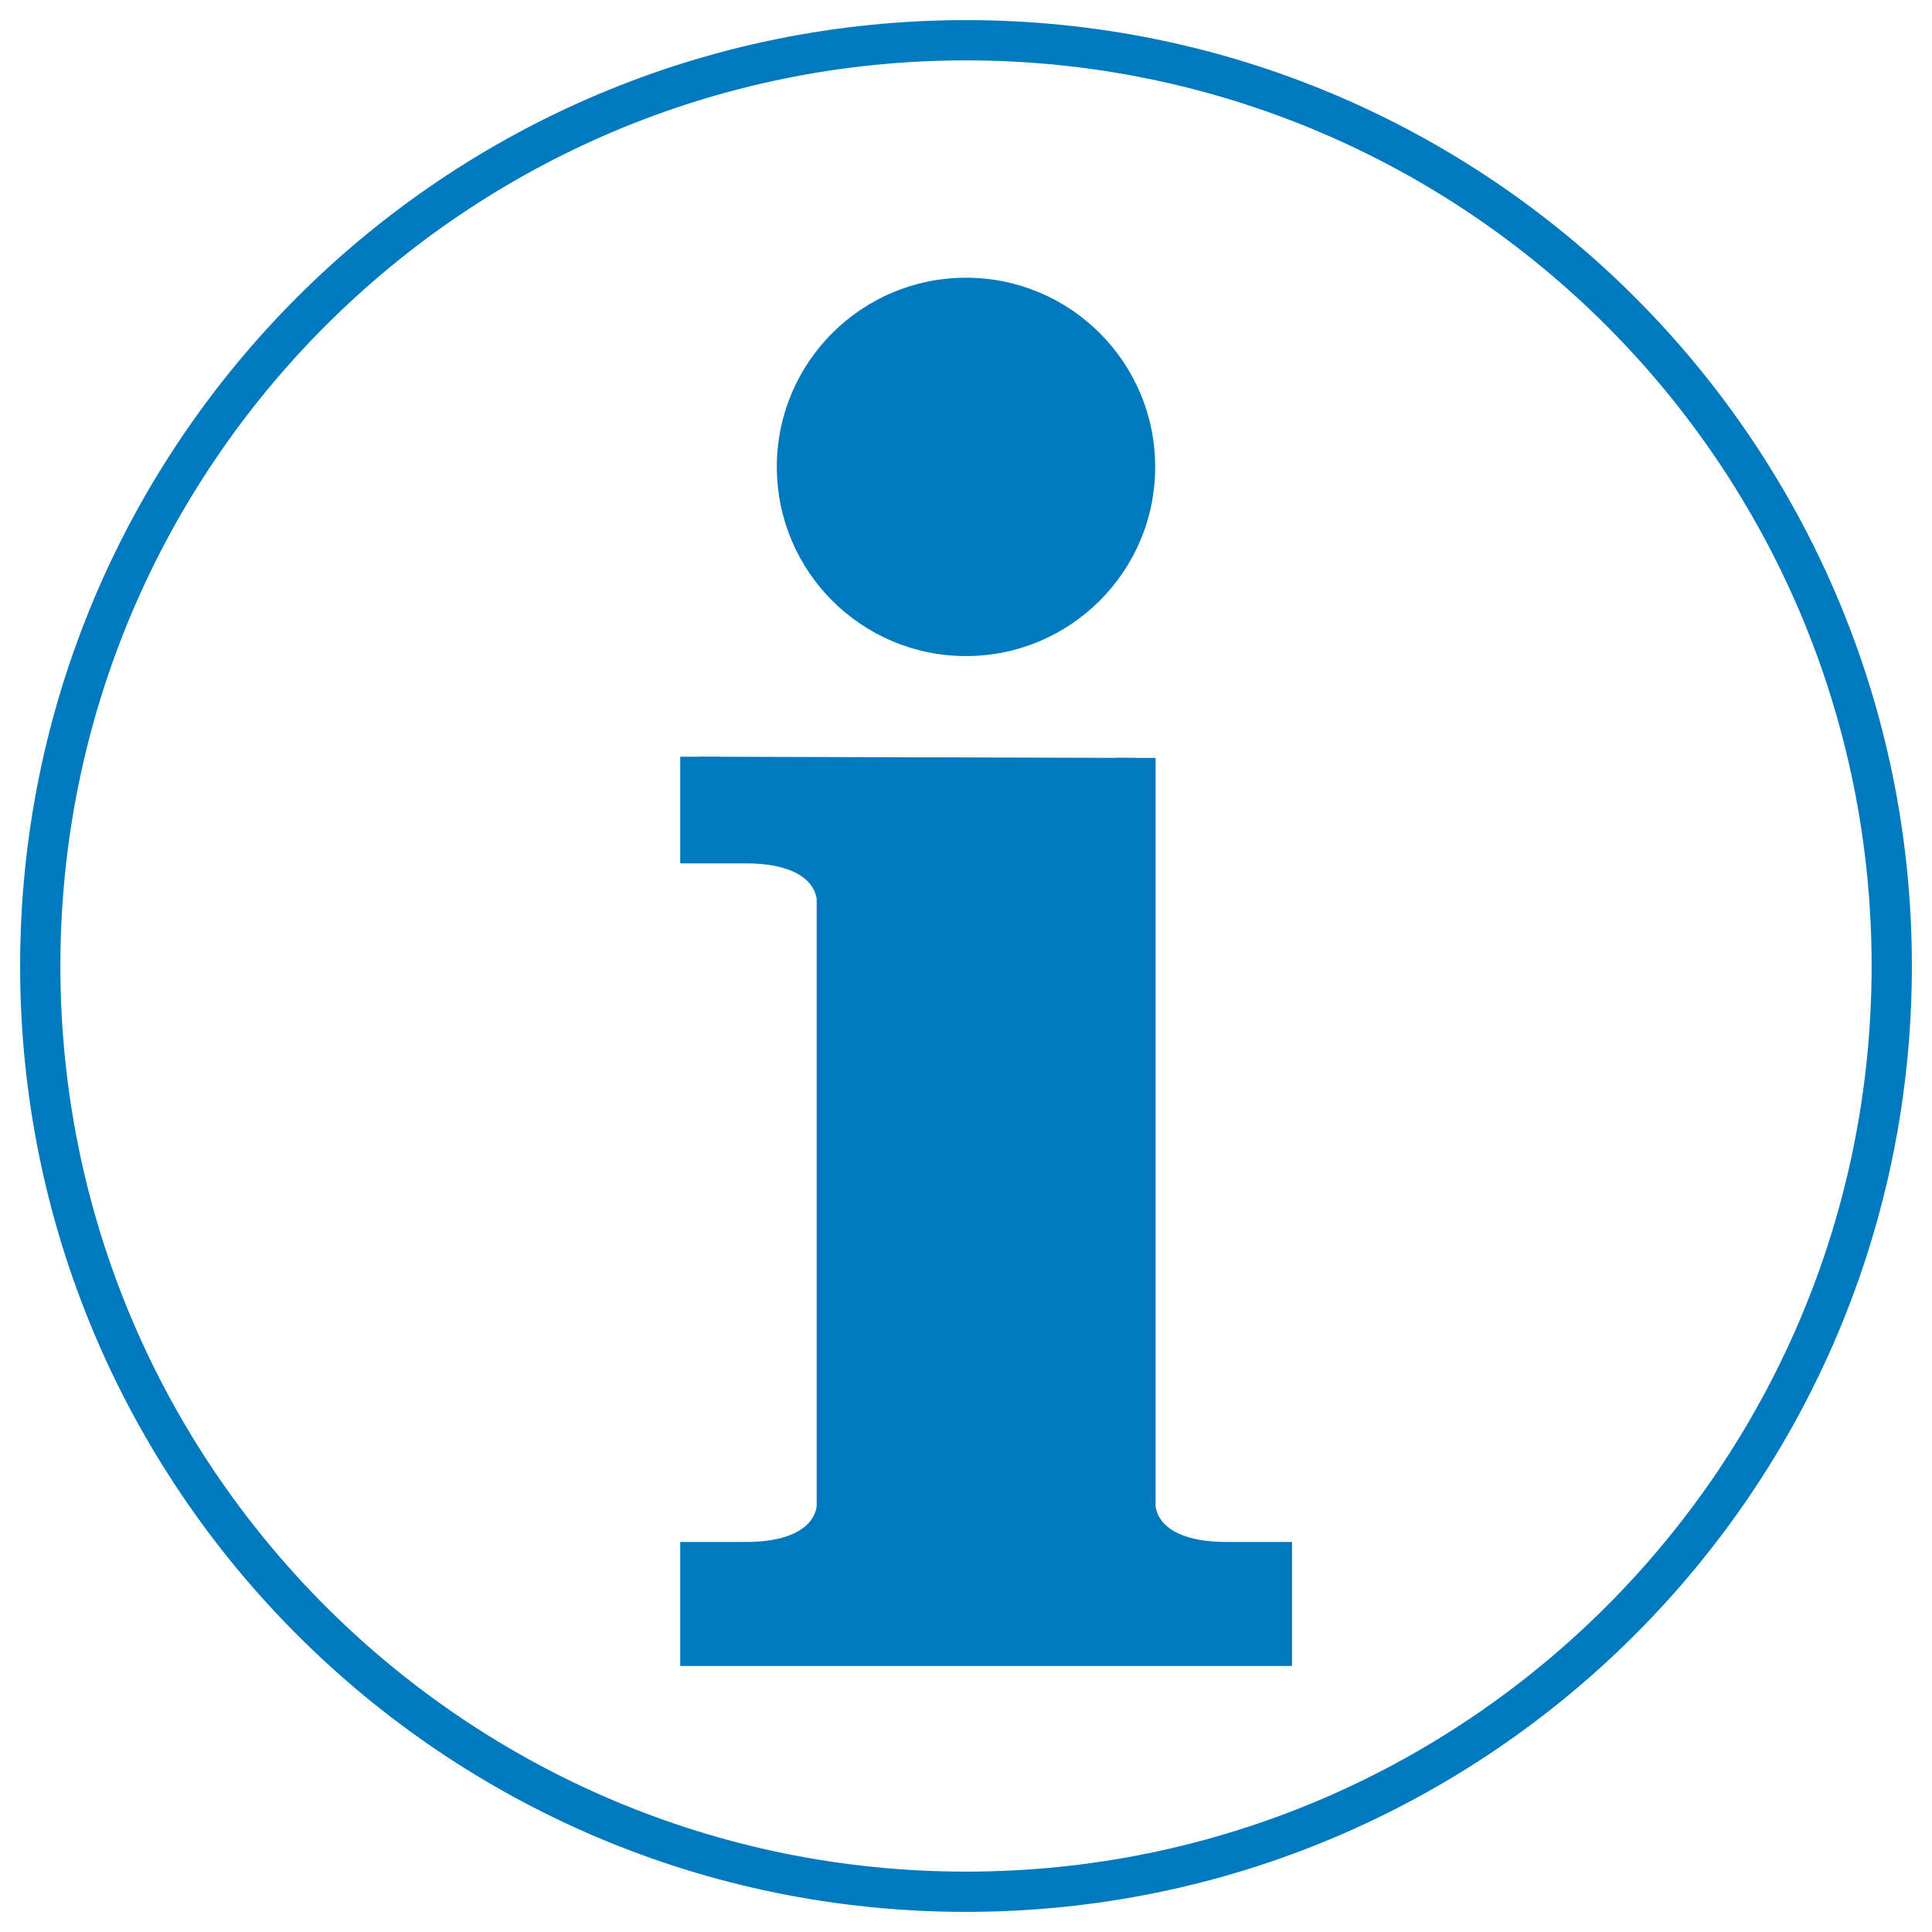
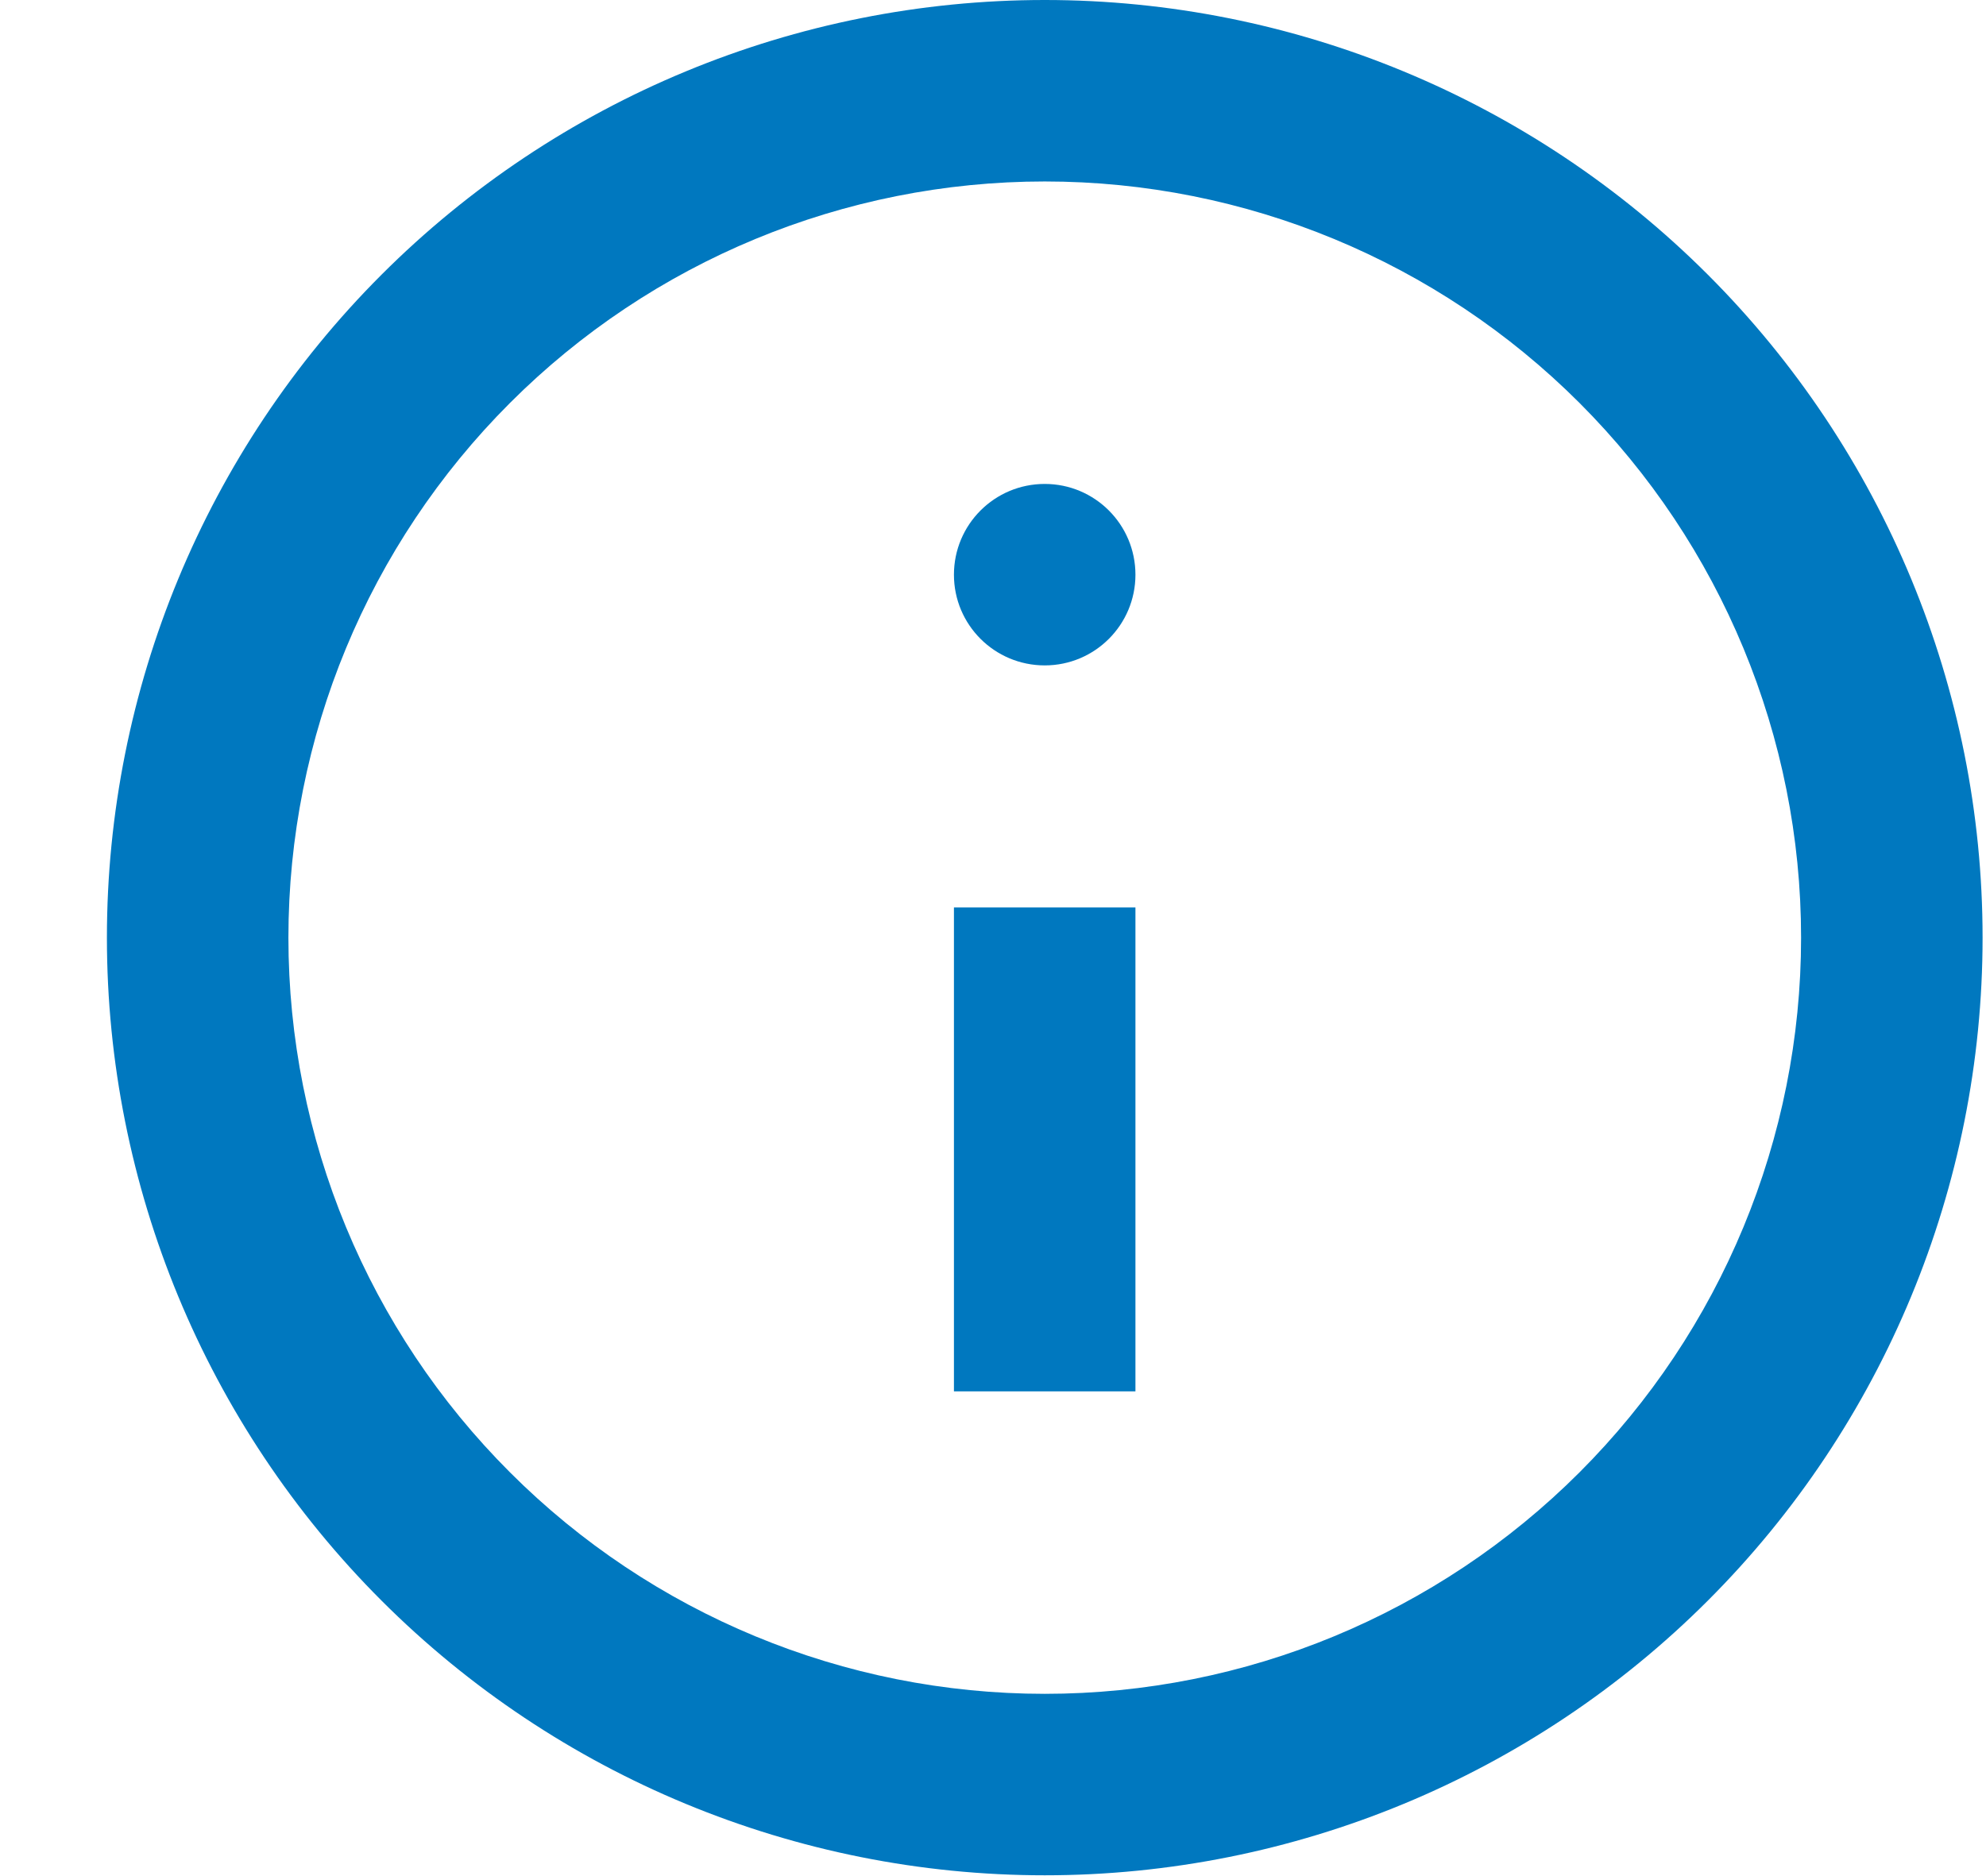
- <svg xmlns="http://www.w3.org/2000/svg" viewBox="0 0 48 48">
-   <circle cy="24" cx="24" r="23" stroke="#0079be" fill="none" />
-   <circle cx="24" cy="11.6" r="4.7" fill="#0079be" />
-   <path id="path1" fill="#0079be" stroke="#0079be" d="m17.4 18.8v2.15h1.13c2.26 0 2.26 1.38 2.26 1.38v15.1s0 1.38-2.26 1.38h-1.13v2.08h14.2v-2.08h-1.13c-2.26 0-2.26-1.38-2.26-1.38v-18.6" />
+ <svg xmlns="http://www.w3.org/2000/svg" width="18" height="17" viewBox="0 0 18 17" fill="none">
+   <path d="M9.469 0C7.214 0 5.052 0.896 3.458 2.49C1.864 4.084 0.969 6.246 0.969 8.5C0.969 10.754 1.864 12.916 3.458 14.51C5.052 16.104 7.215 17 9.469 17C11.723 17 13.885 16.104 15.479 14.51C17.073 12.916 17.969 10.754 17.969 8.5C17.969 6.246 17.073 4.084 15.479 2.49C13.885 0.896 11.723 0 9.469 0ZM9.469 15.355C7.651 15.355 5.907 14.633 4.622 13.347C3.336 12.062 2.614 10.318 2.614 8.5C2.614 6.682 3.336 4.939 4.622 3.653C5.907 2.367 7.651 1.645 9.469 1.645C11.287 1.645 13.03 2.367 14.316 3.653C15.601 4.939 16.324 6.682 16.324 8.5C16.324 10.318 15.601 12.062 14.316 13.347C13.03 14.633 11.287 15.355 9.469 15.355Z" fill="#0078BF" />
+   <path d="M8.646 8.226H10.291V12.613H8.646V8.226Z" fill="#0078BF" />
+   <path d="M10.291 5.21C10.291 5.664 9.923 6.032 9.469 6.032C9.014 6.032 8.646 5.664 8.646 5.21C8.646 4.755 9.014 4.387 9.469 4.387C9.923 4.387 10.291 4.755 10.291 5.21Z" fill="#0078BF" />
</svg>
